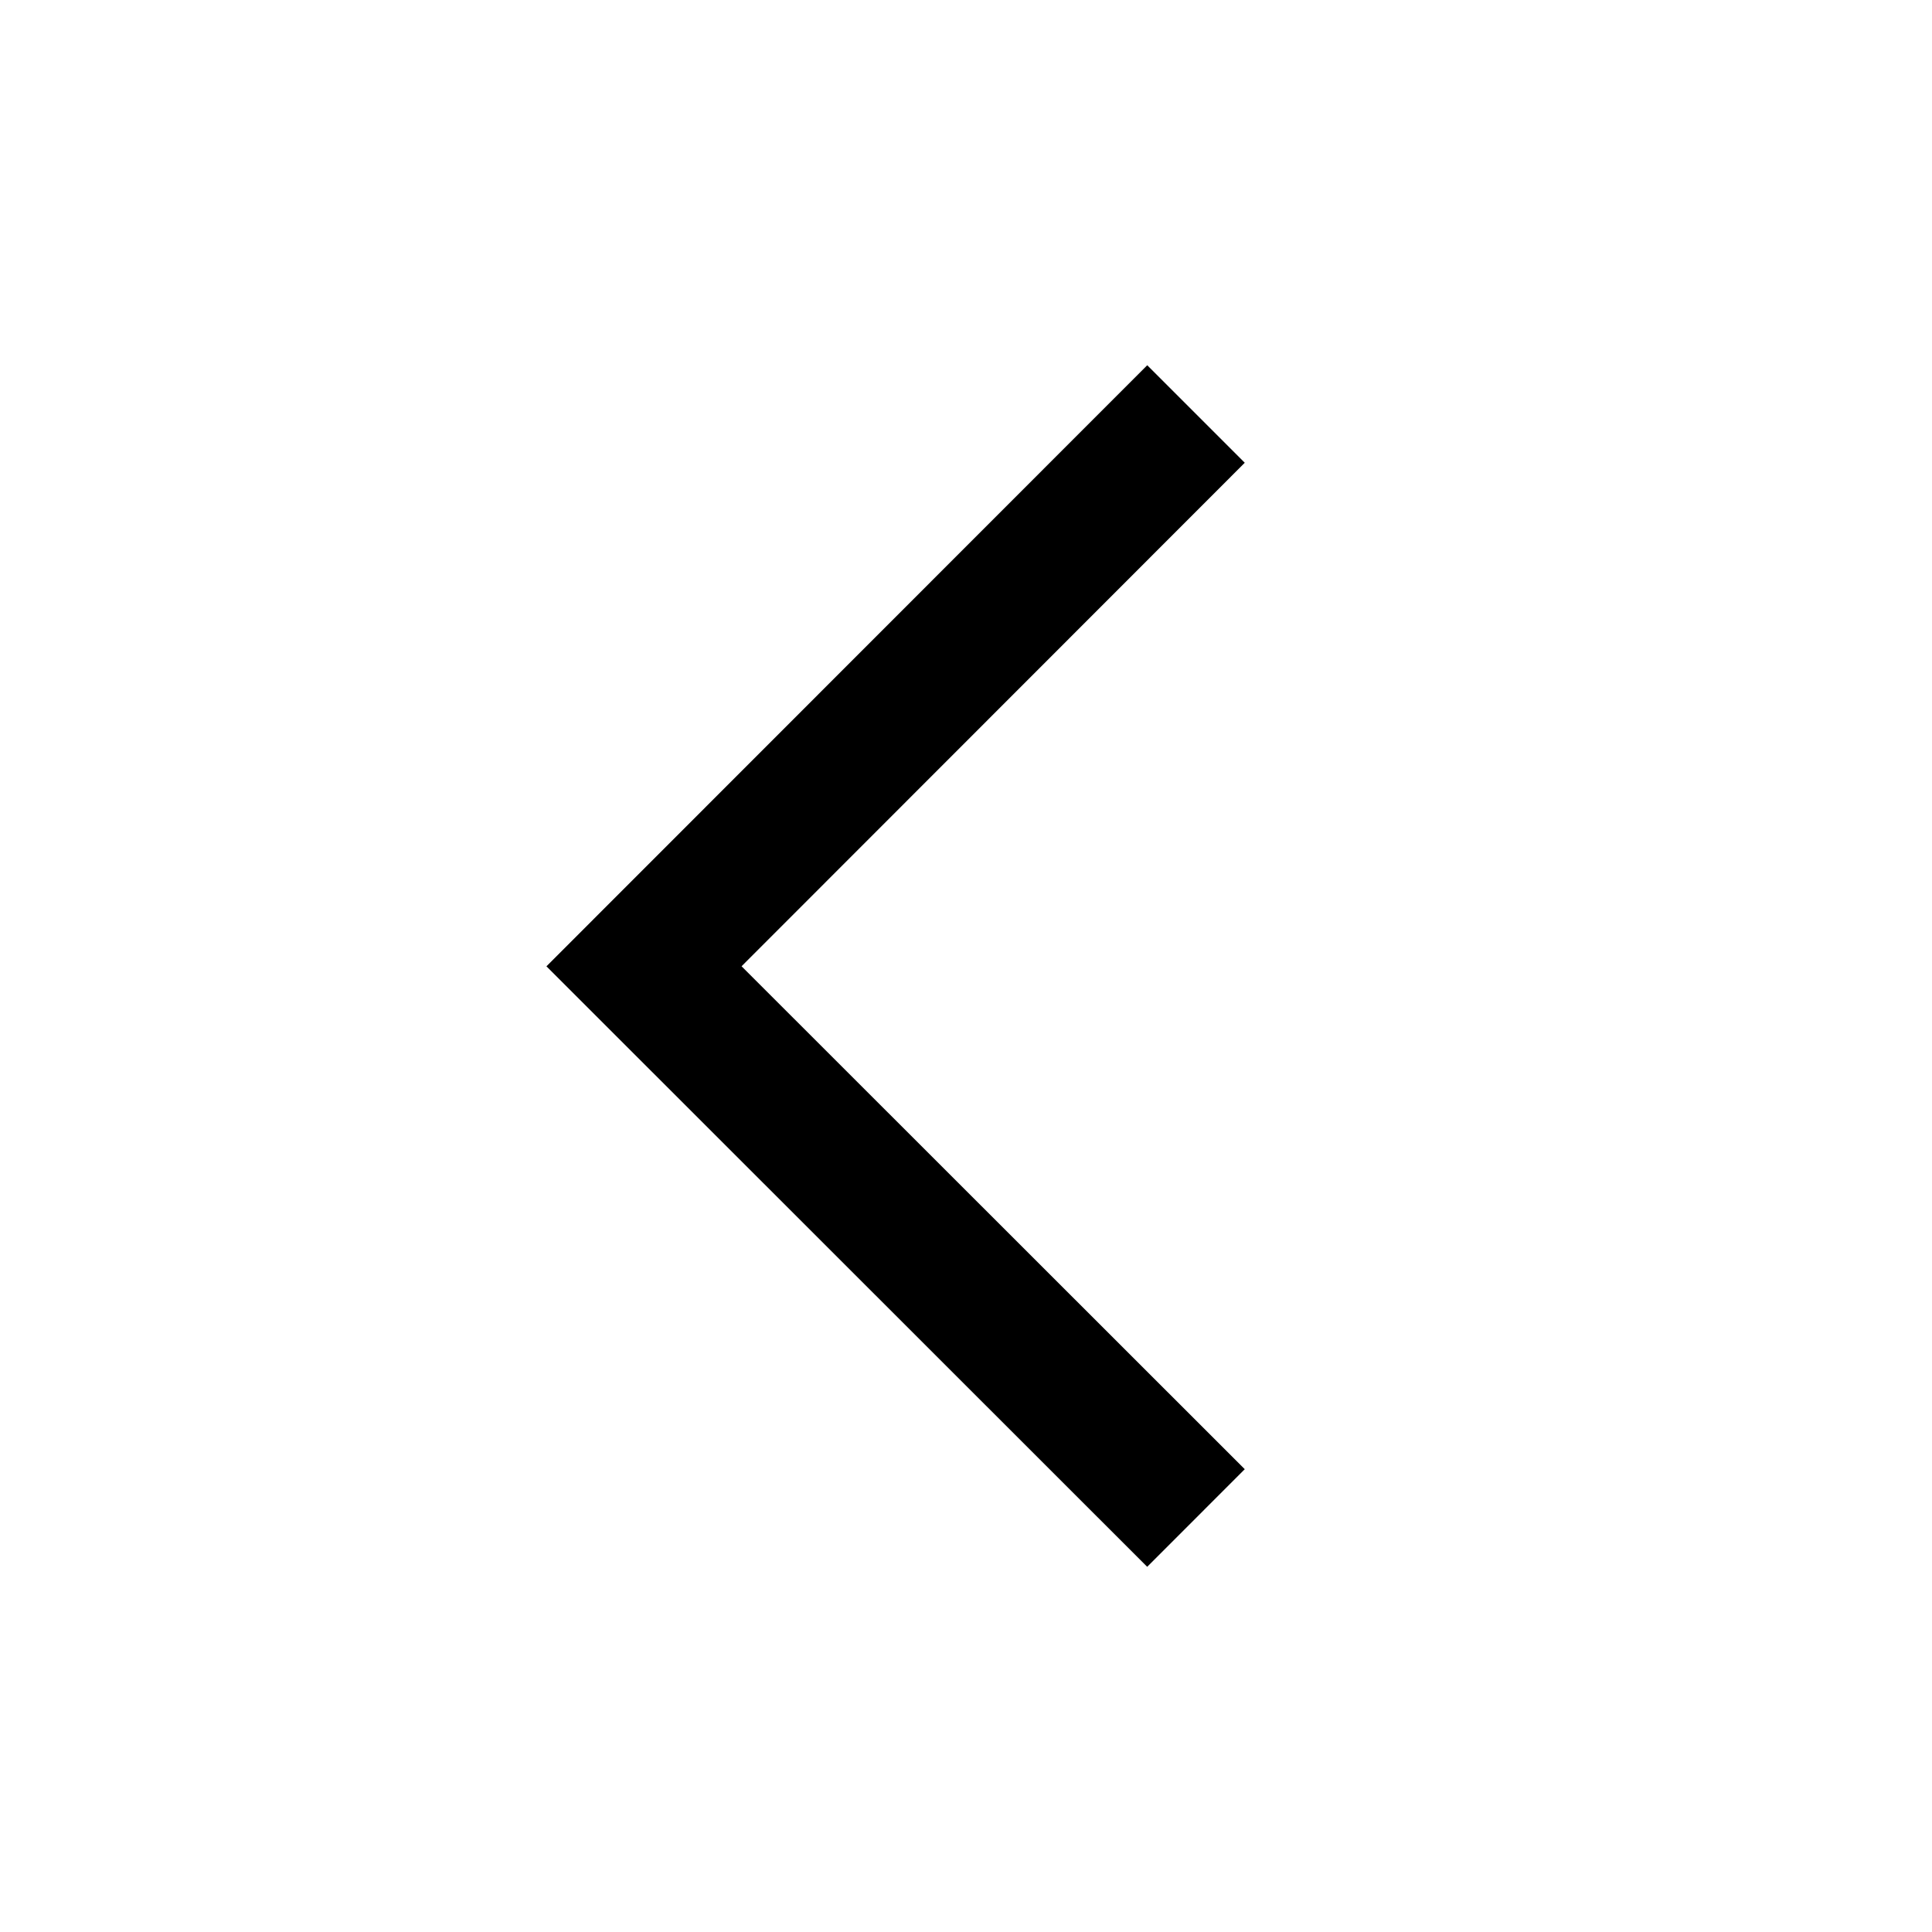
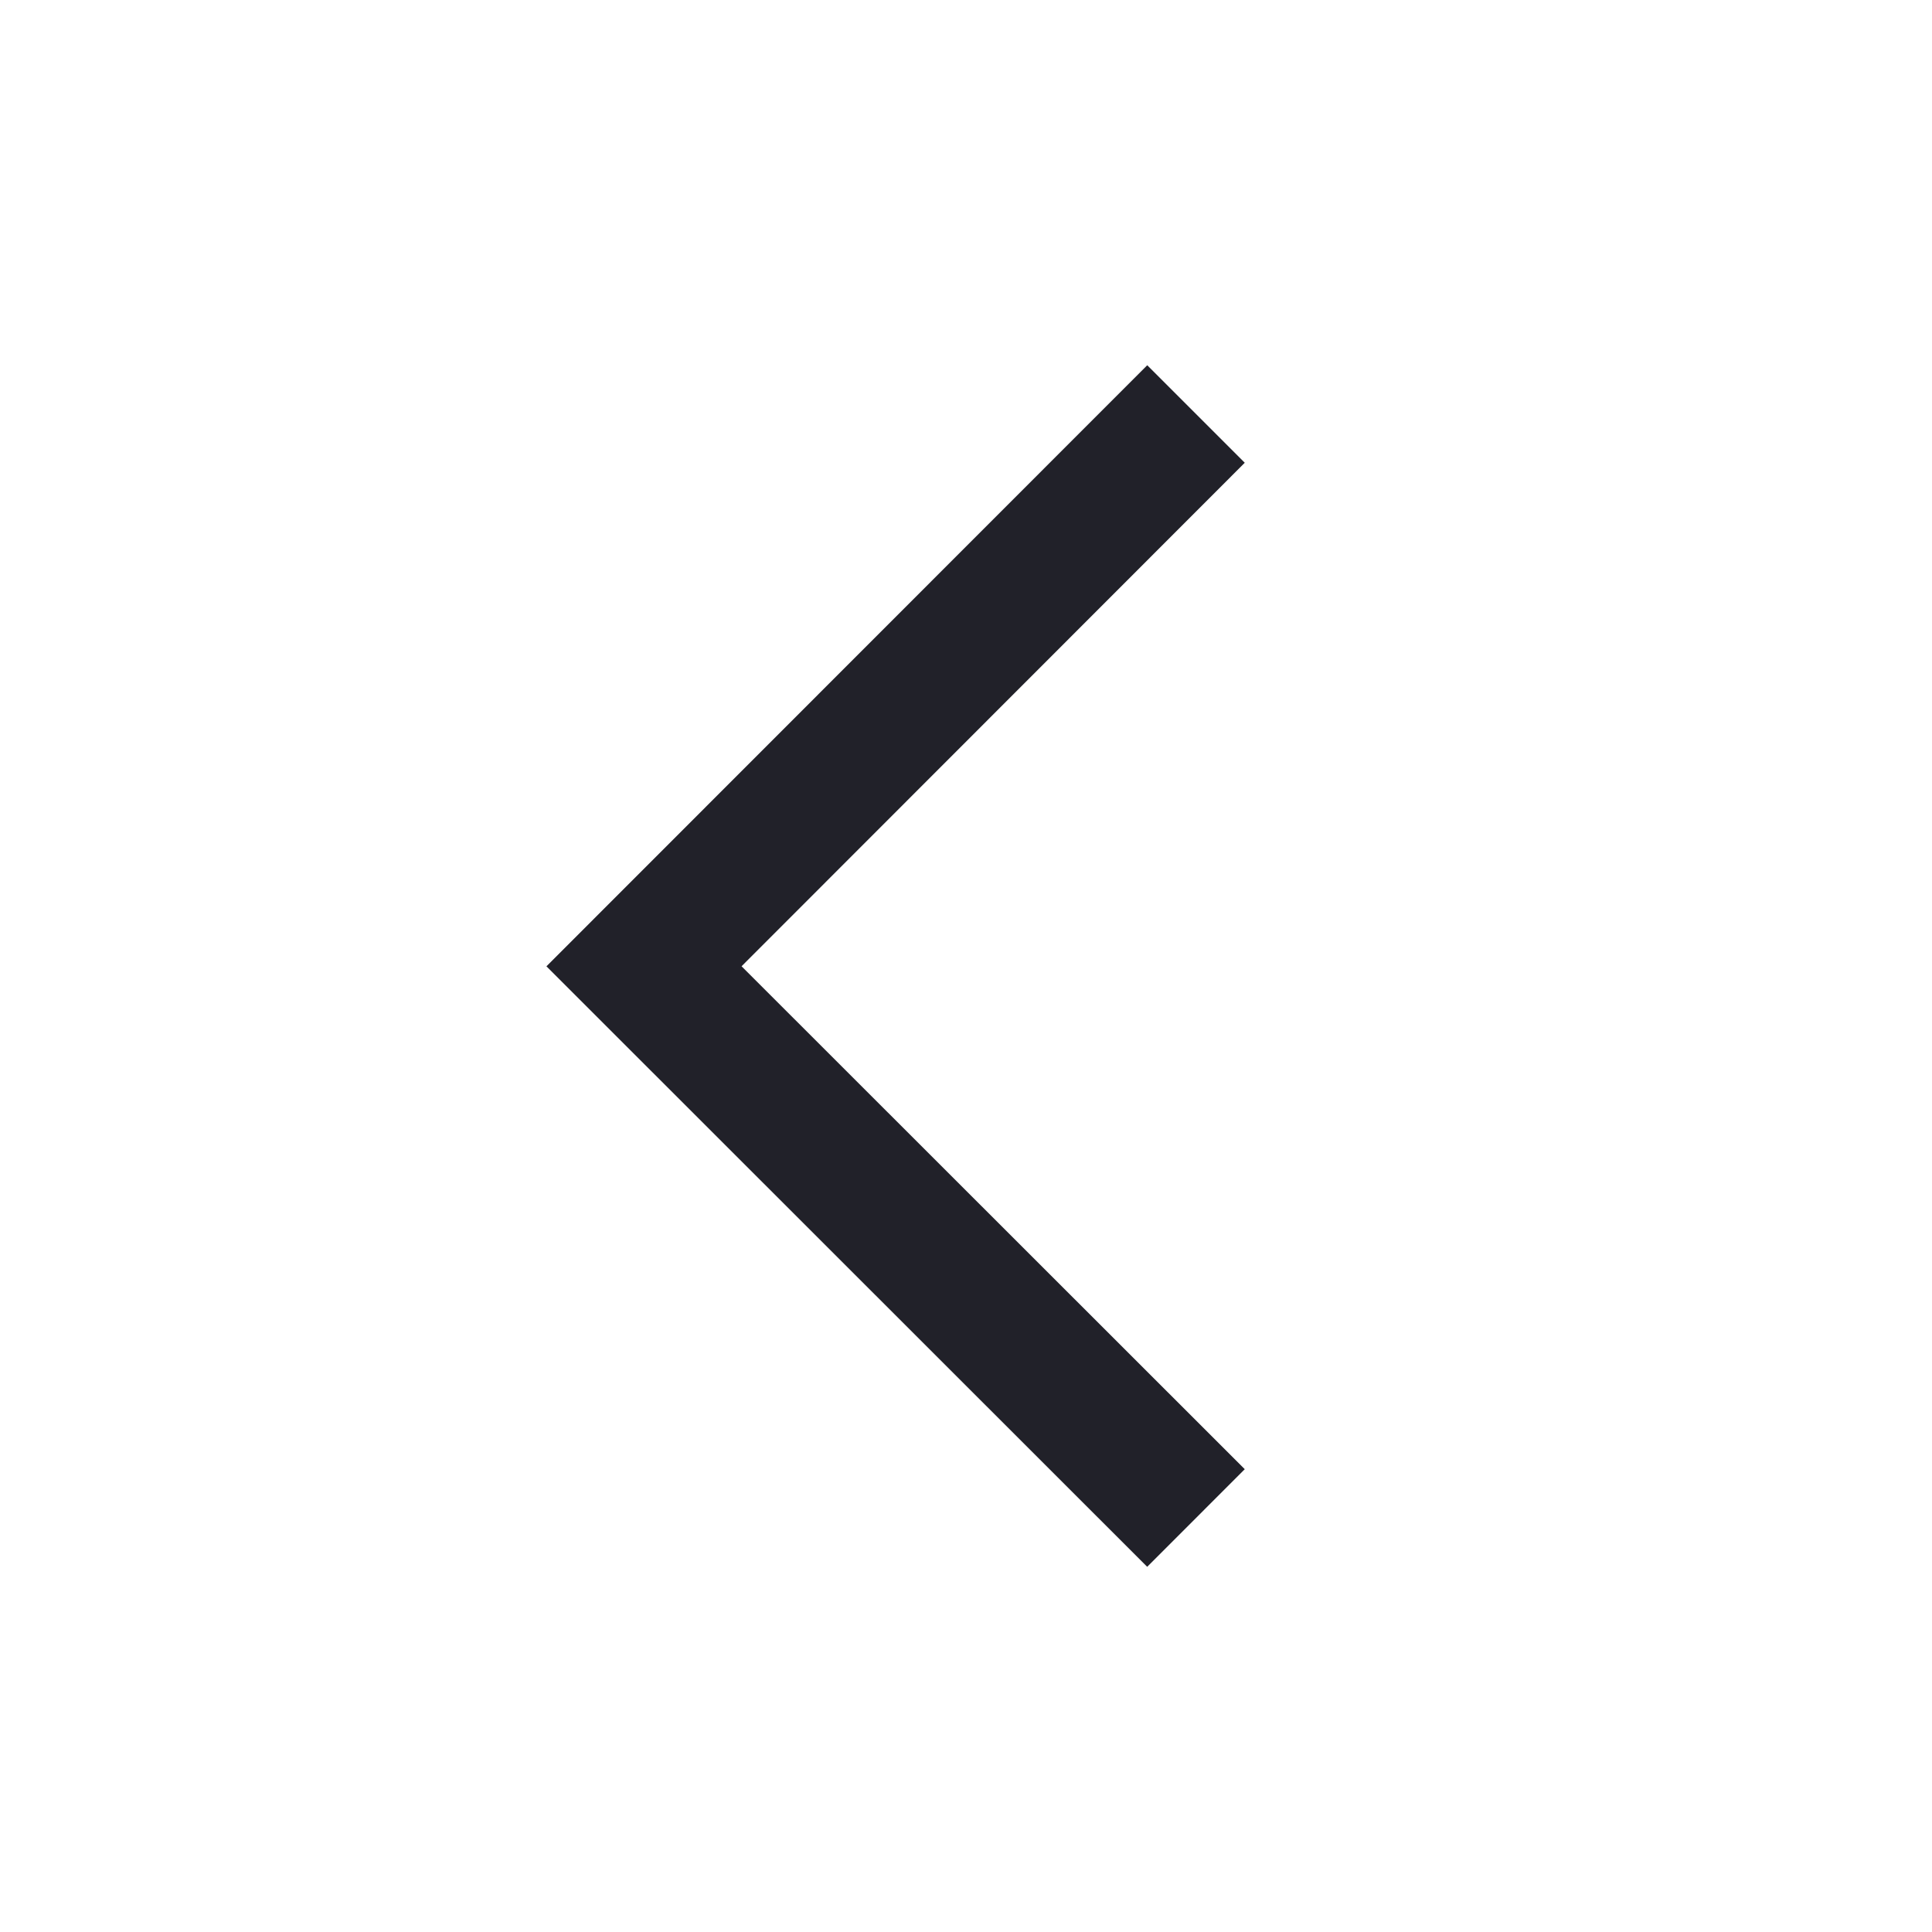
<svg xmlns="http://www.w3.org/2000/svg" t="1707725610910" class="icon" viewBox="0 0 1024 1024" version="1.1" p-id="4193" width="24" height="24">
-   <path d="M659.749 245.272l-51.688-51.688-318.44 318.586 318.415 318.269 51.712-51.736-266.703-266.557z" p-id="4194" />
+   <path d="M659.749 245.272l-51.688-51.688-318.44 318.586 318.415 318.269 51.712-51.736-266.703-266.557z" fill="#212129" p-id="4194" />
</svg>
